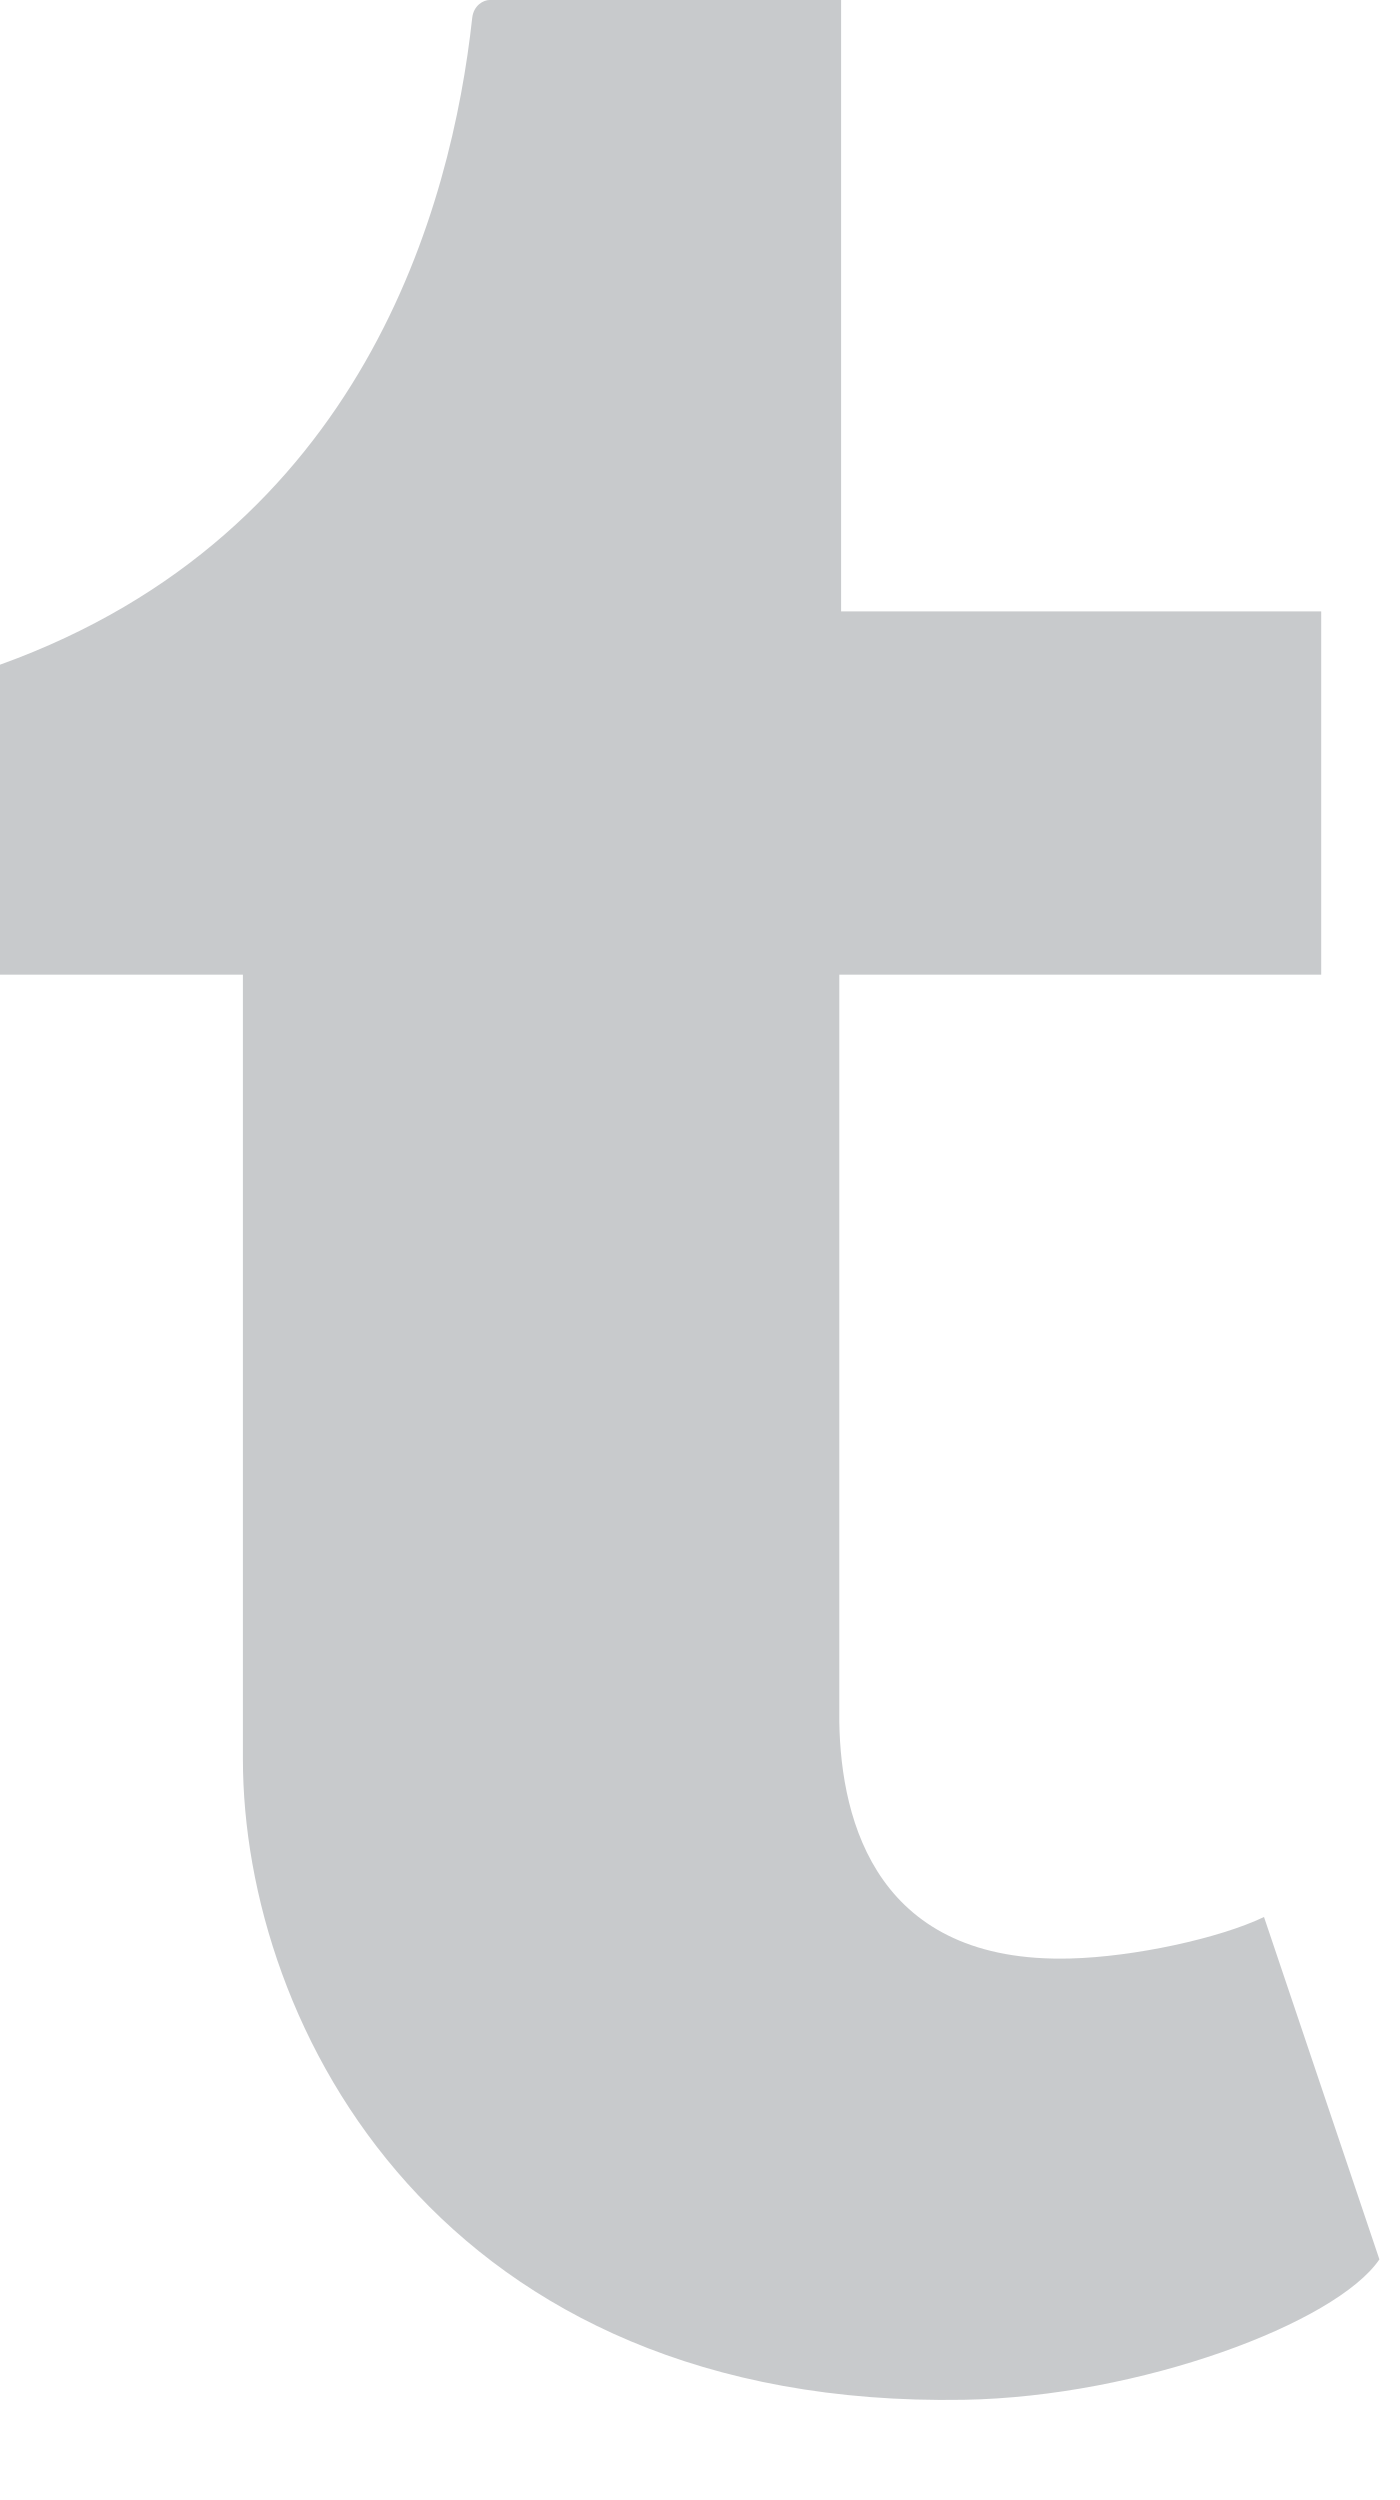
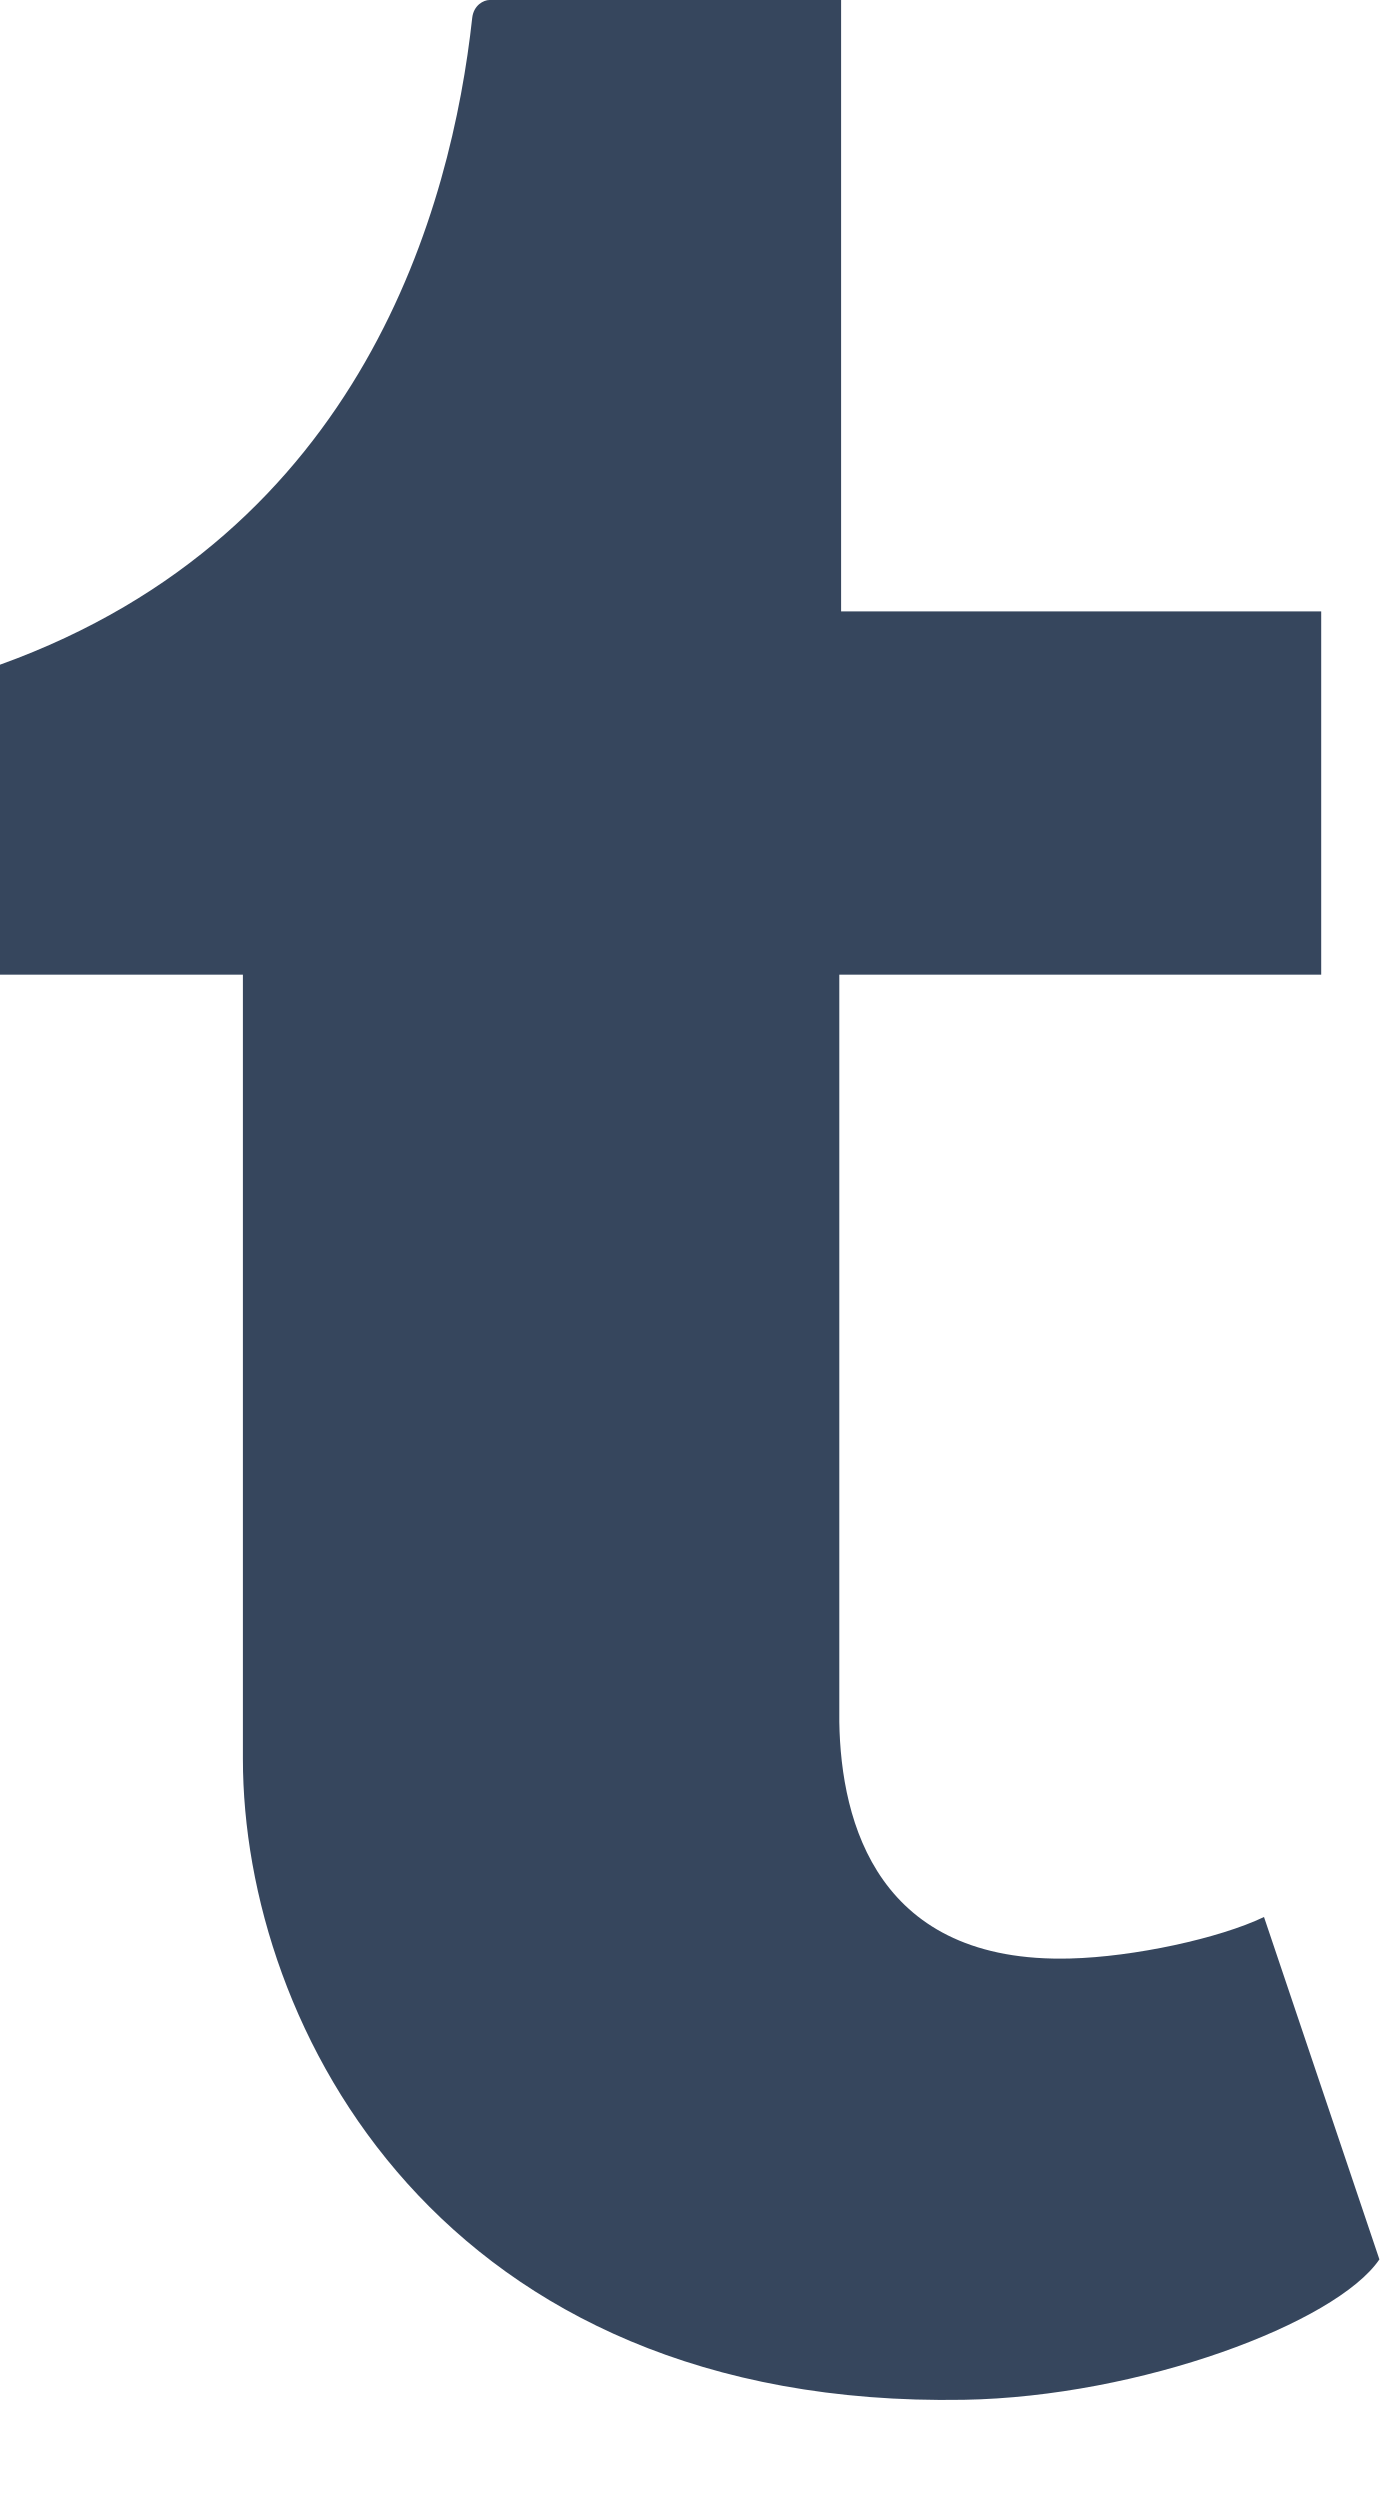
<svg xmlns="http://www.w3.org/2000/svg" version="1.1" id="Layer_1" x="0px" y="0px" width="14px" height="25px" viewBox="0 0 14 25" enable-background="new 0 0 14 25" xml:space="preserve">
-   <path fill="#c8cacc" d="M12.64,19.17c-0.446,0.214-1.301,0.399-1.937,0.415c-1.921,0.052-2.294-1.35-2.31-2.367V9.747h4.819V6.114  H8.411V0c0,0-3.458,0-3.516,0S4.736,0.051,4.722,0.18C4.517,2.051,3.641,5.335,0,6.647v3.1h2.429v7.842  c0,2.685,1.981,6.499,7.209,6.409c1.764-0.03,3.723-0.768,4.156-1.404L12.64,19.17z" />
+   <path fill="#36465d" d="M12.64,19.17c-0.446,0.214-1.301,0.399-1.937,0.415c-1.921,0.052-2.294-1.35-2.31-2.367V9.747h4.819V6.114  H8.411V0c0,0-3.458,0-3.516,0S4.736,0.051,4.722,0.18C4.517,2.051,3.641,5.335,0,6.647v3.1h2.429v7.842  c0,2.685,1.981,6.499,7.209,6.409c1.764-0.03,3.723-0.768,4.156-1.404L12.64,19.17z" />
</svg>
